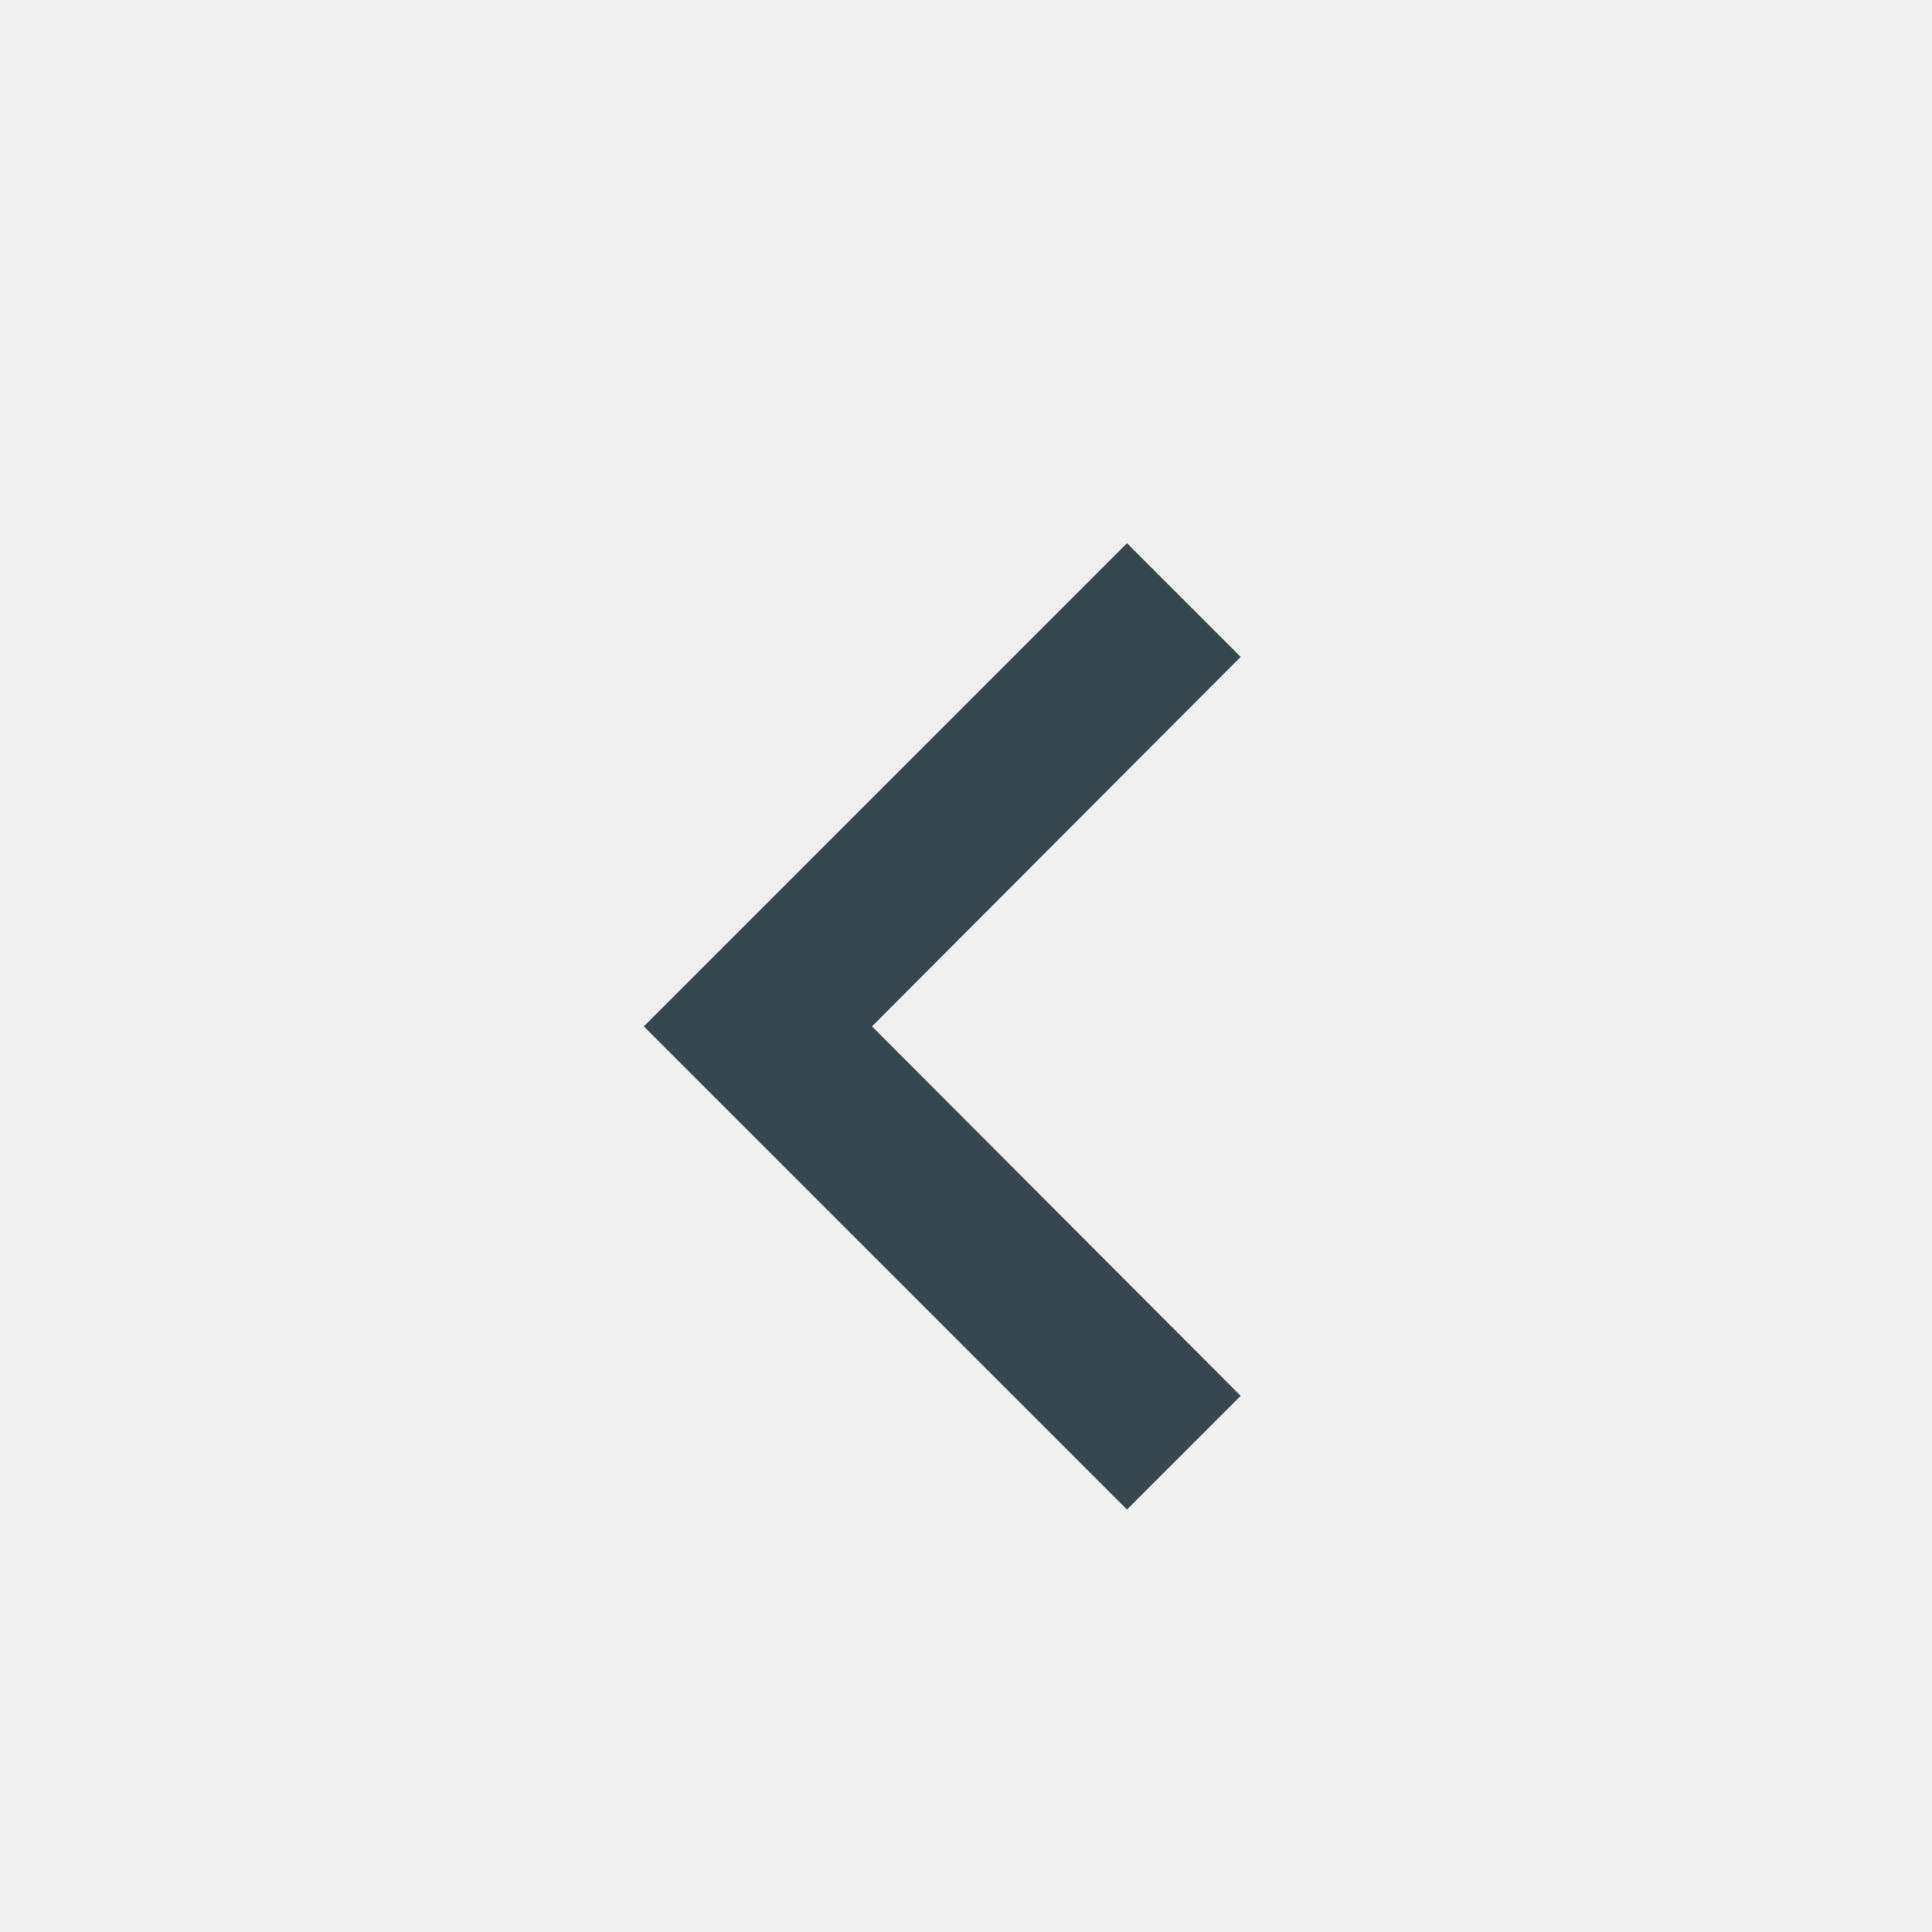
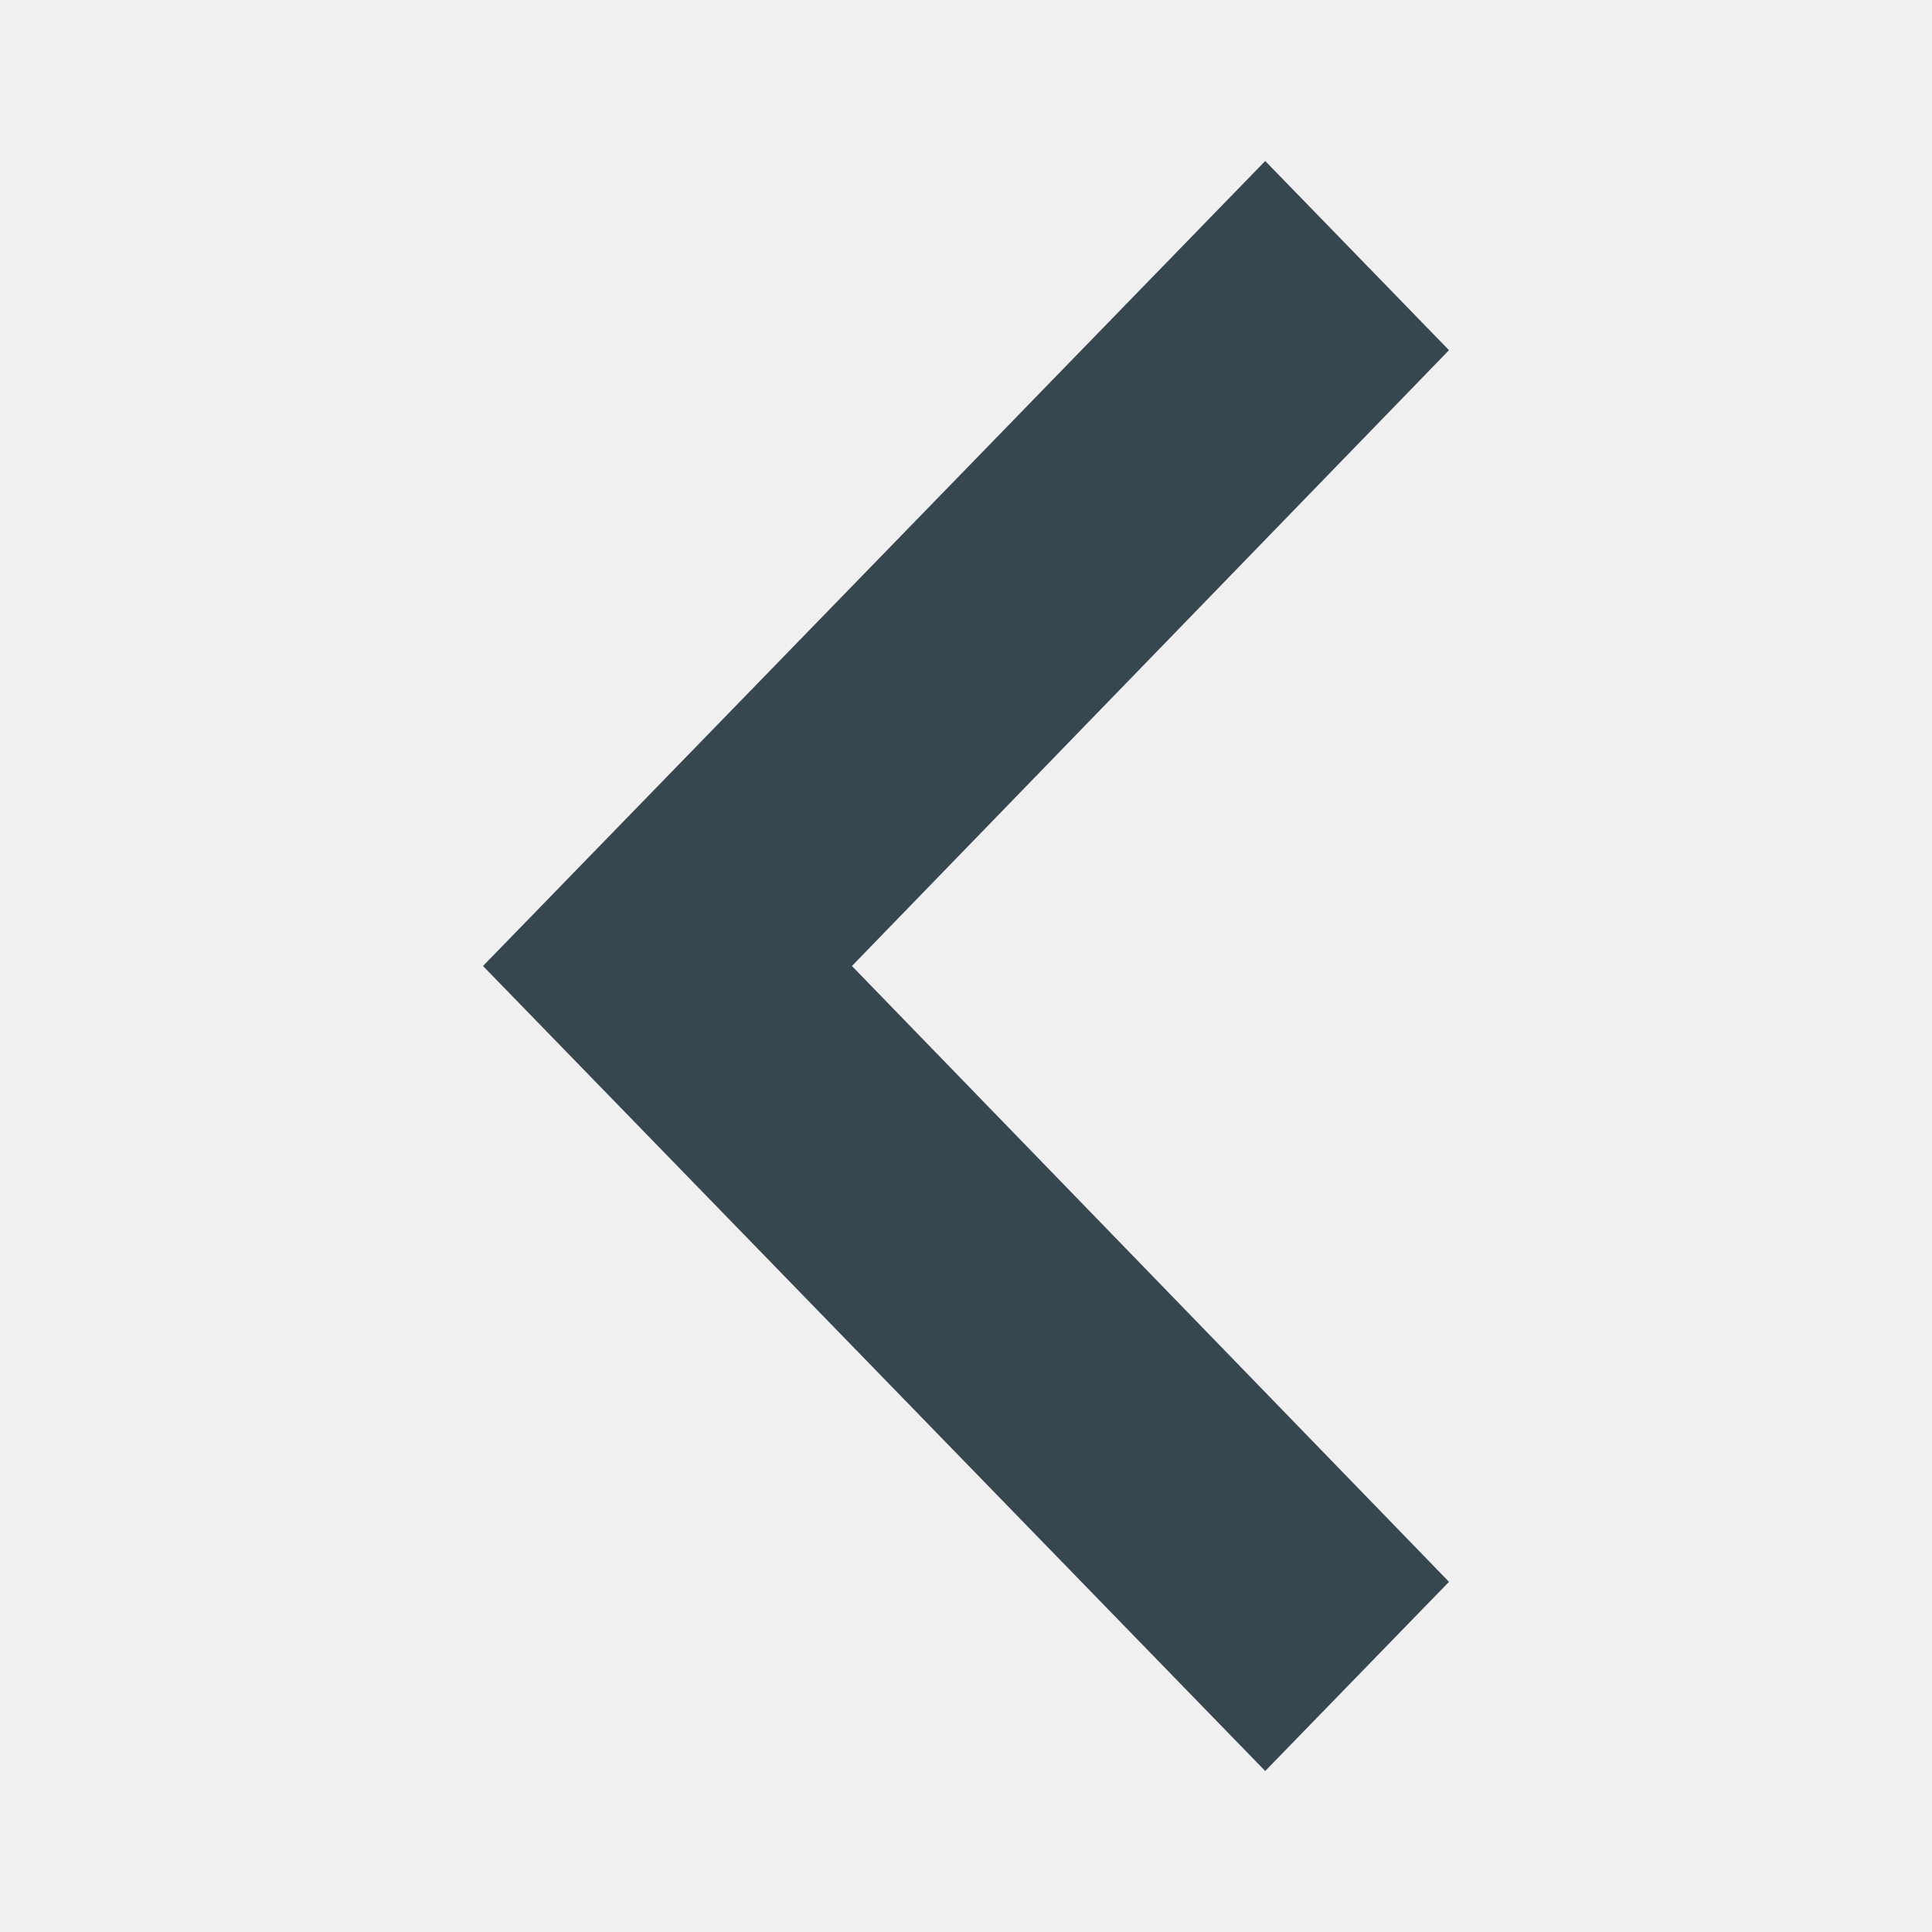
- <svg xmlns="http://www.w3.org/2000/svg" width="36" height="36" viewBox="0 0 36 36" fill="none">
-   <path d="M23.115 26.01L16.245 19.125L23.115 12.24L21 10.125L12 19.125L21 28.125L23.115 26.01Z" fill="#37474F" />
-   <mask id="mask0" mask-type="alpha" maskUnits="userSpaceOnUse" x="12" y="10" width="12" height="19">
-     <path d="M23.115 26.01L16.245 19.125L23.115 12.24L21 10.125L12 19.125L21 28.125L23.115 26.01Z" fill="white" />
+ <svg xmlns="http://www.w3.org/2000/svg" width="24" height="24" viewBox="0 0 24 24" fill="none">
+   <mask id="mask0" mask-type="alpha" maskUnits="userSpaceOnUse" x="6" y="2" width="12" height="20">
+     <path d="M18 4.35L10.583 12L18 19.65L15.717 22L6 12L15.717 2L18 4.35Z" fill="white" />
  </mask>
  <g mask="url(#mask0)">
-     <rect width="36" height="36" transform="matrix(-1 0 0 1 36 0)" fill="#37474F" />
+     <rect x="24" y="24" width="24" height="24" transform="rotate(180 24 24)" fill="#37474F" />
  </g>
</svg>
